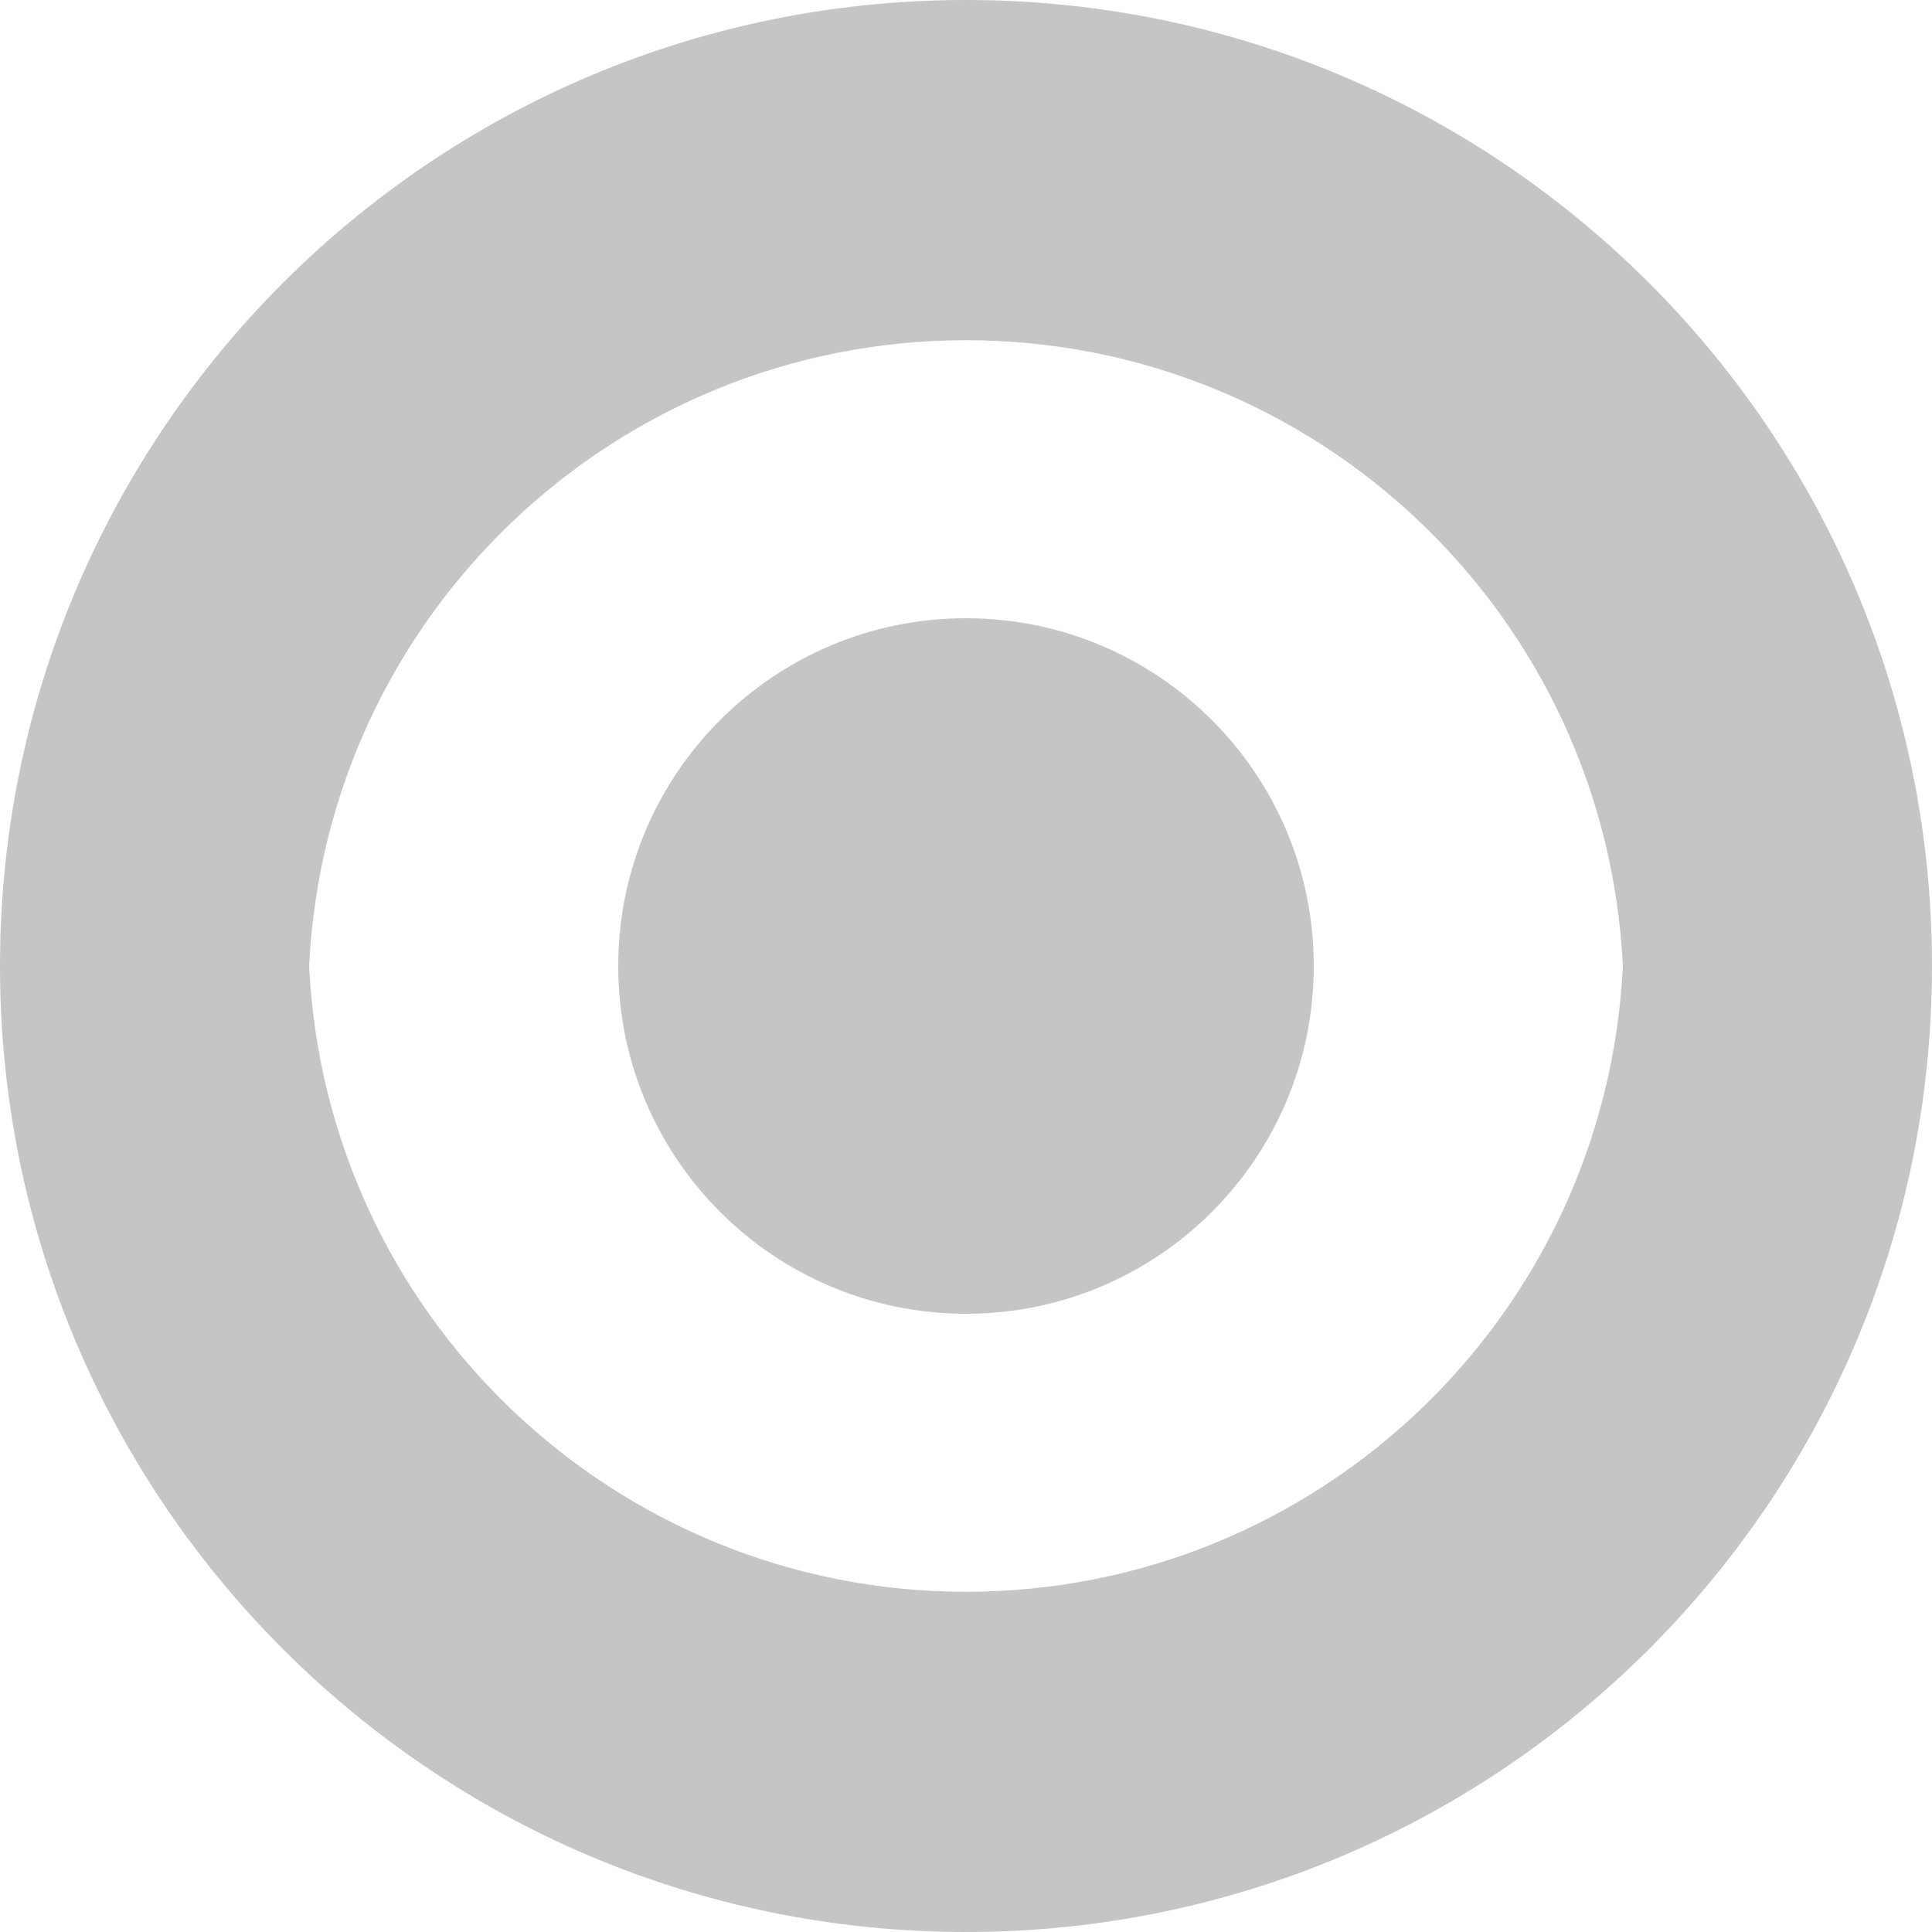
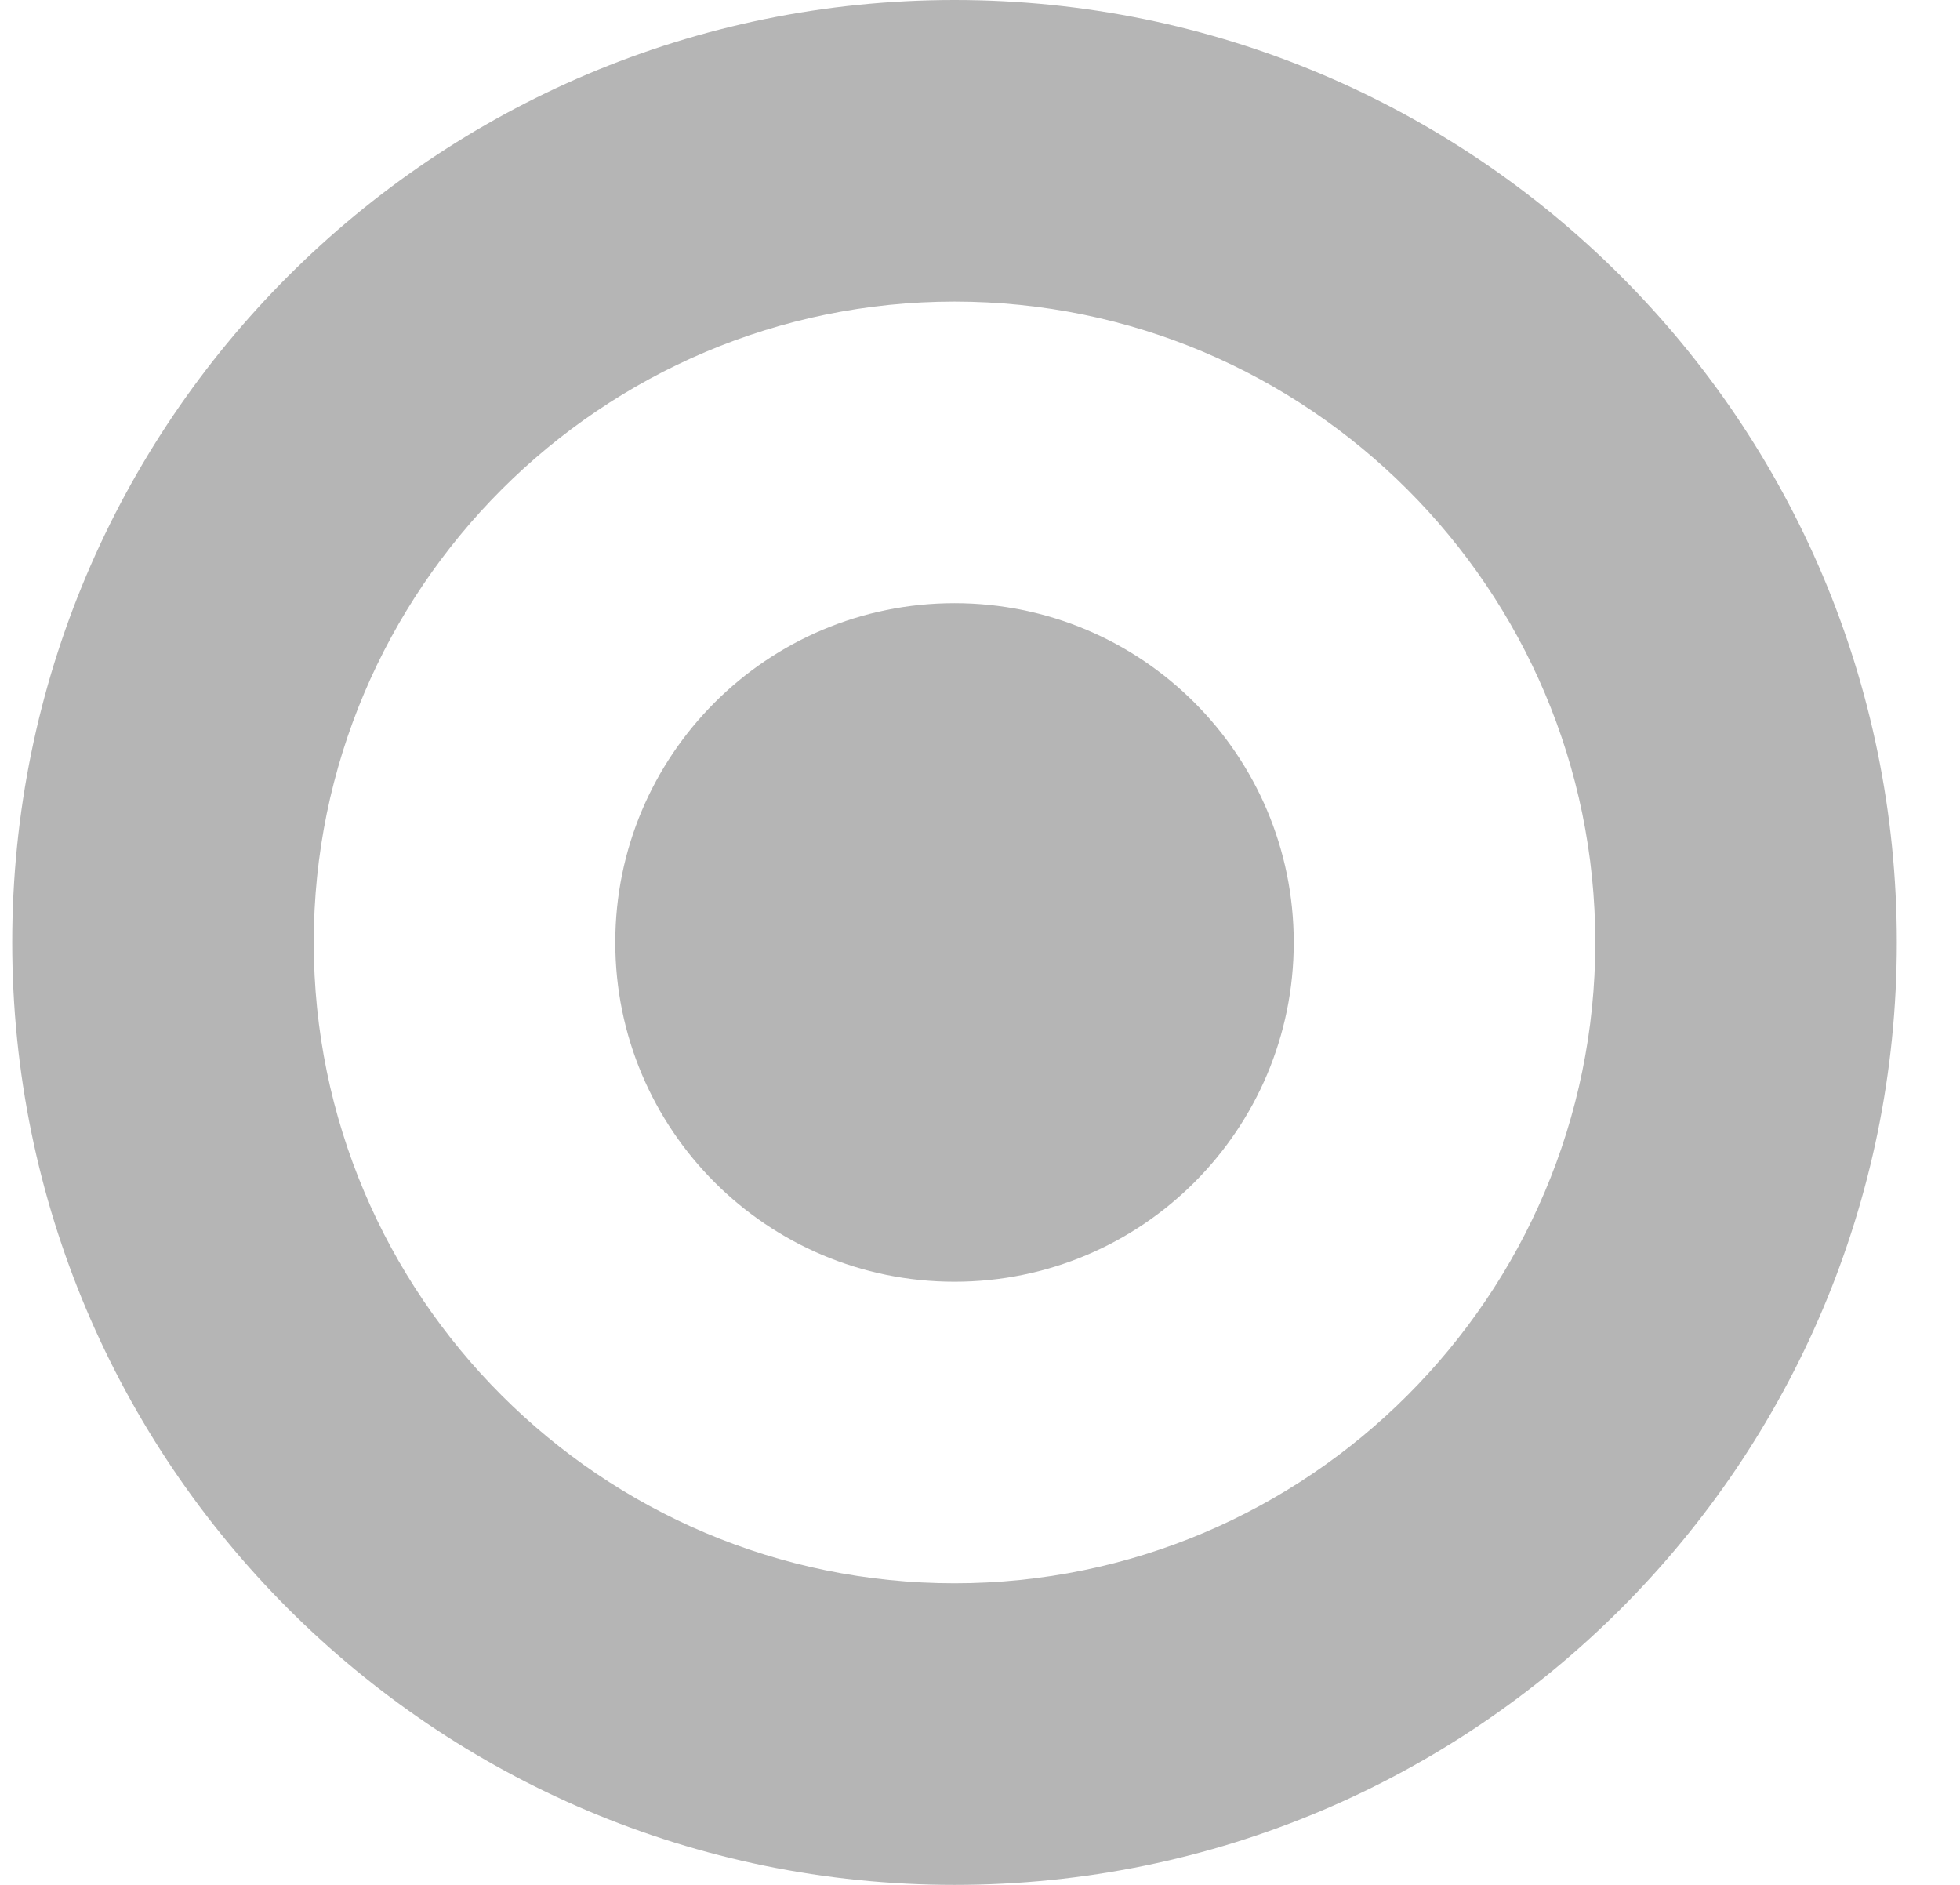
- <svg xmlns="http://www.w3.org/2000/svg" width="25" height="25" fill="none">
-   <path fill-rule="evenodd" clip-rule="evenodd" d="M0 12.5a12.5 12.5 0 1125 0 12.5 12.5 0 01-25 0zm21 0a8.51 8.51 0 00-17 0 8.51 8.51 0 0017 0z" fill="#C5C5C5" />
-   <path d="M12.5 17a4.5 4.5 0 100-9 4.5 4.5 0 000 9z" fill="#C5C5C5" />
+ <svg xmlns="http://www.w3.org/2000/svg" width="26" height="25" viewBox="0 0 26 25" fill="none">
+   <path fill-rule="evenodd" clip-rule="evenodd" d="M0.162 12.5C0.162 5.597 5.759 0 12.662 0C19.565 0 25.162 5.597 25.162 12.5C25.162 19.403 19.565 25 12.662 25C5.759 25 0.162 19.403 0.162 12.5ZM21.162 12.5C21.162 7.813 17.349 4 12.662 4C7.975 4 4.162 7.813 4.162 12.5C4.162 17.187 7.975 21 12.662 21C17.349 21 21.162 17.187 21.162 12.5Z" fill="#B5B5B5" />
+   <path d="M12.662 17C15.148 17 17.162 14.985 17.162 12.5C17.162 10.015 15.148 8 12.662 8C10.177 8 8.162 10.015 8.162 12.5C8.162 14.985 10.177 17 12.662 17Z" fill="#B5B5B5" />
</svg>
